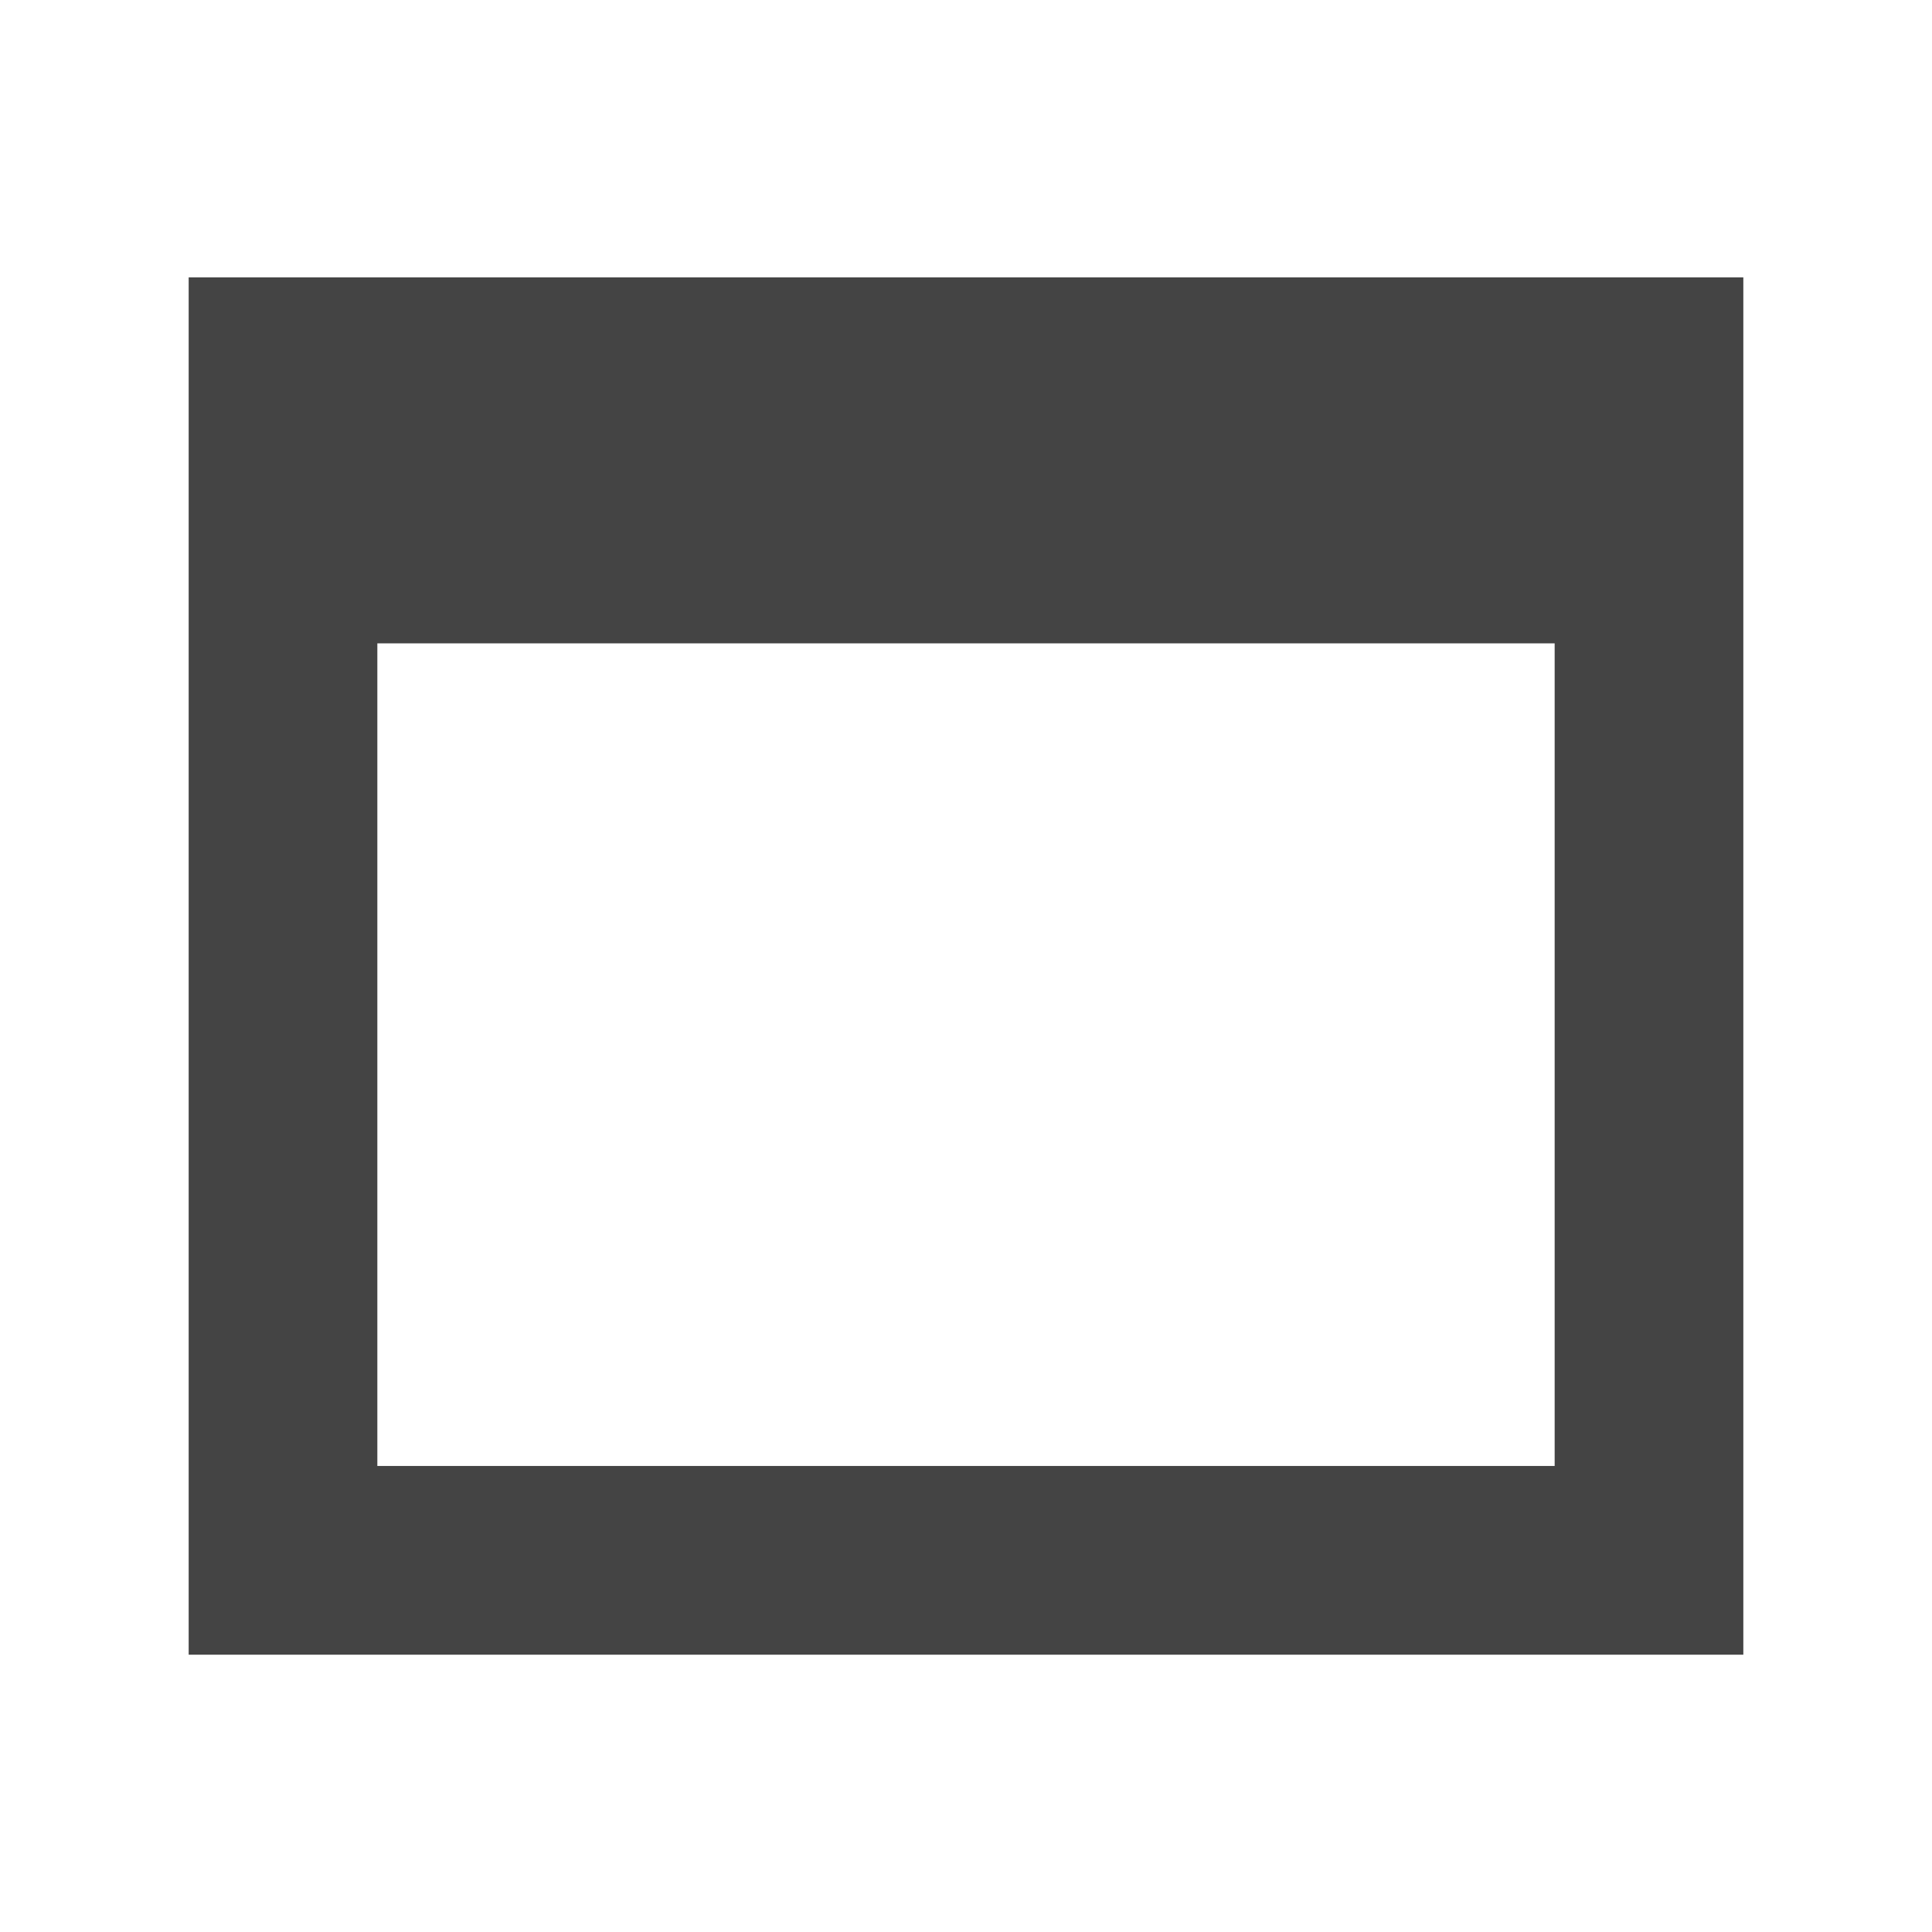
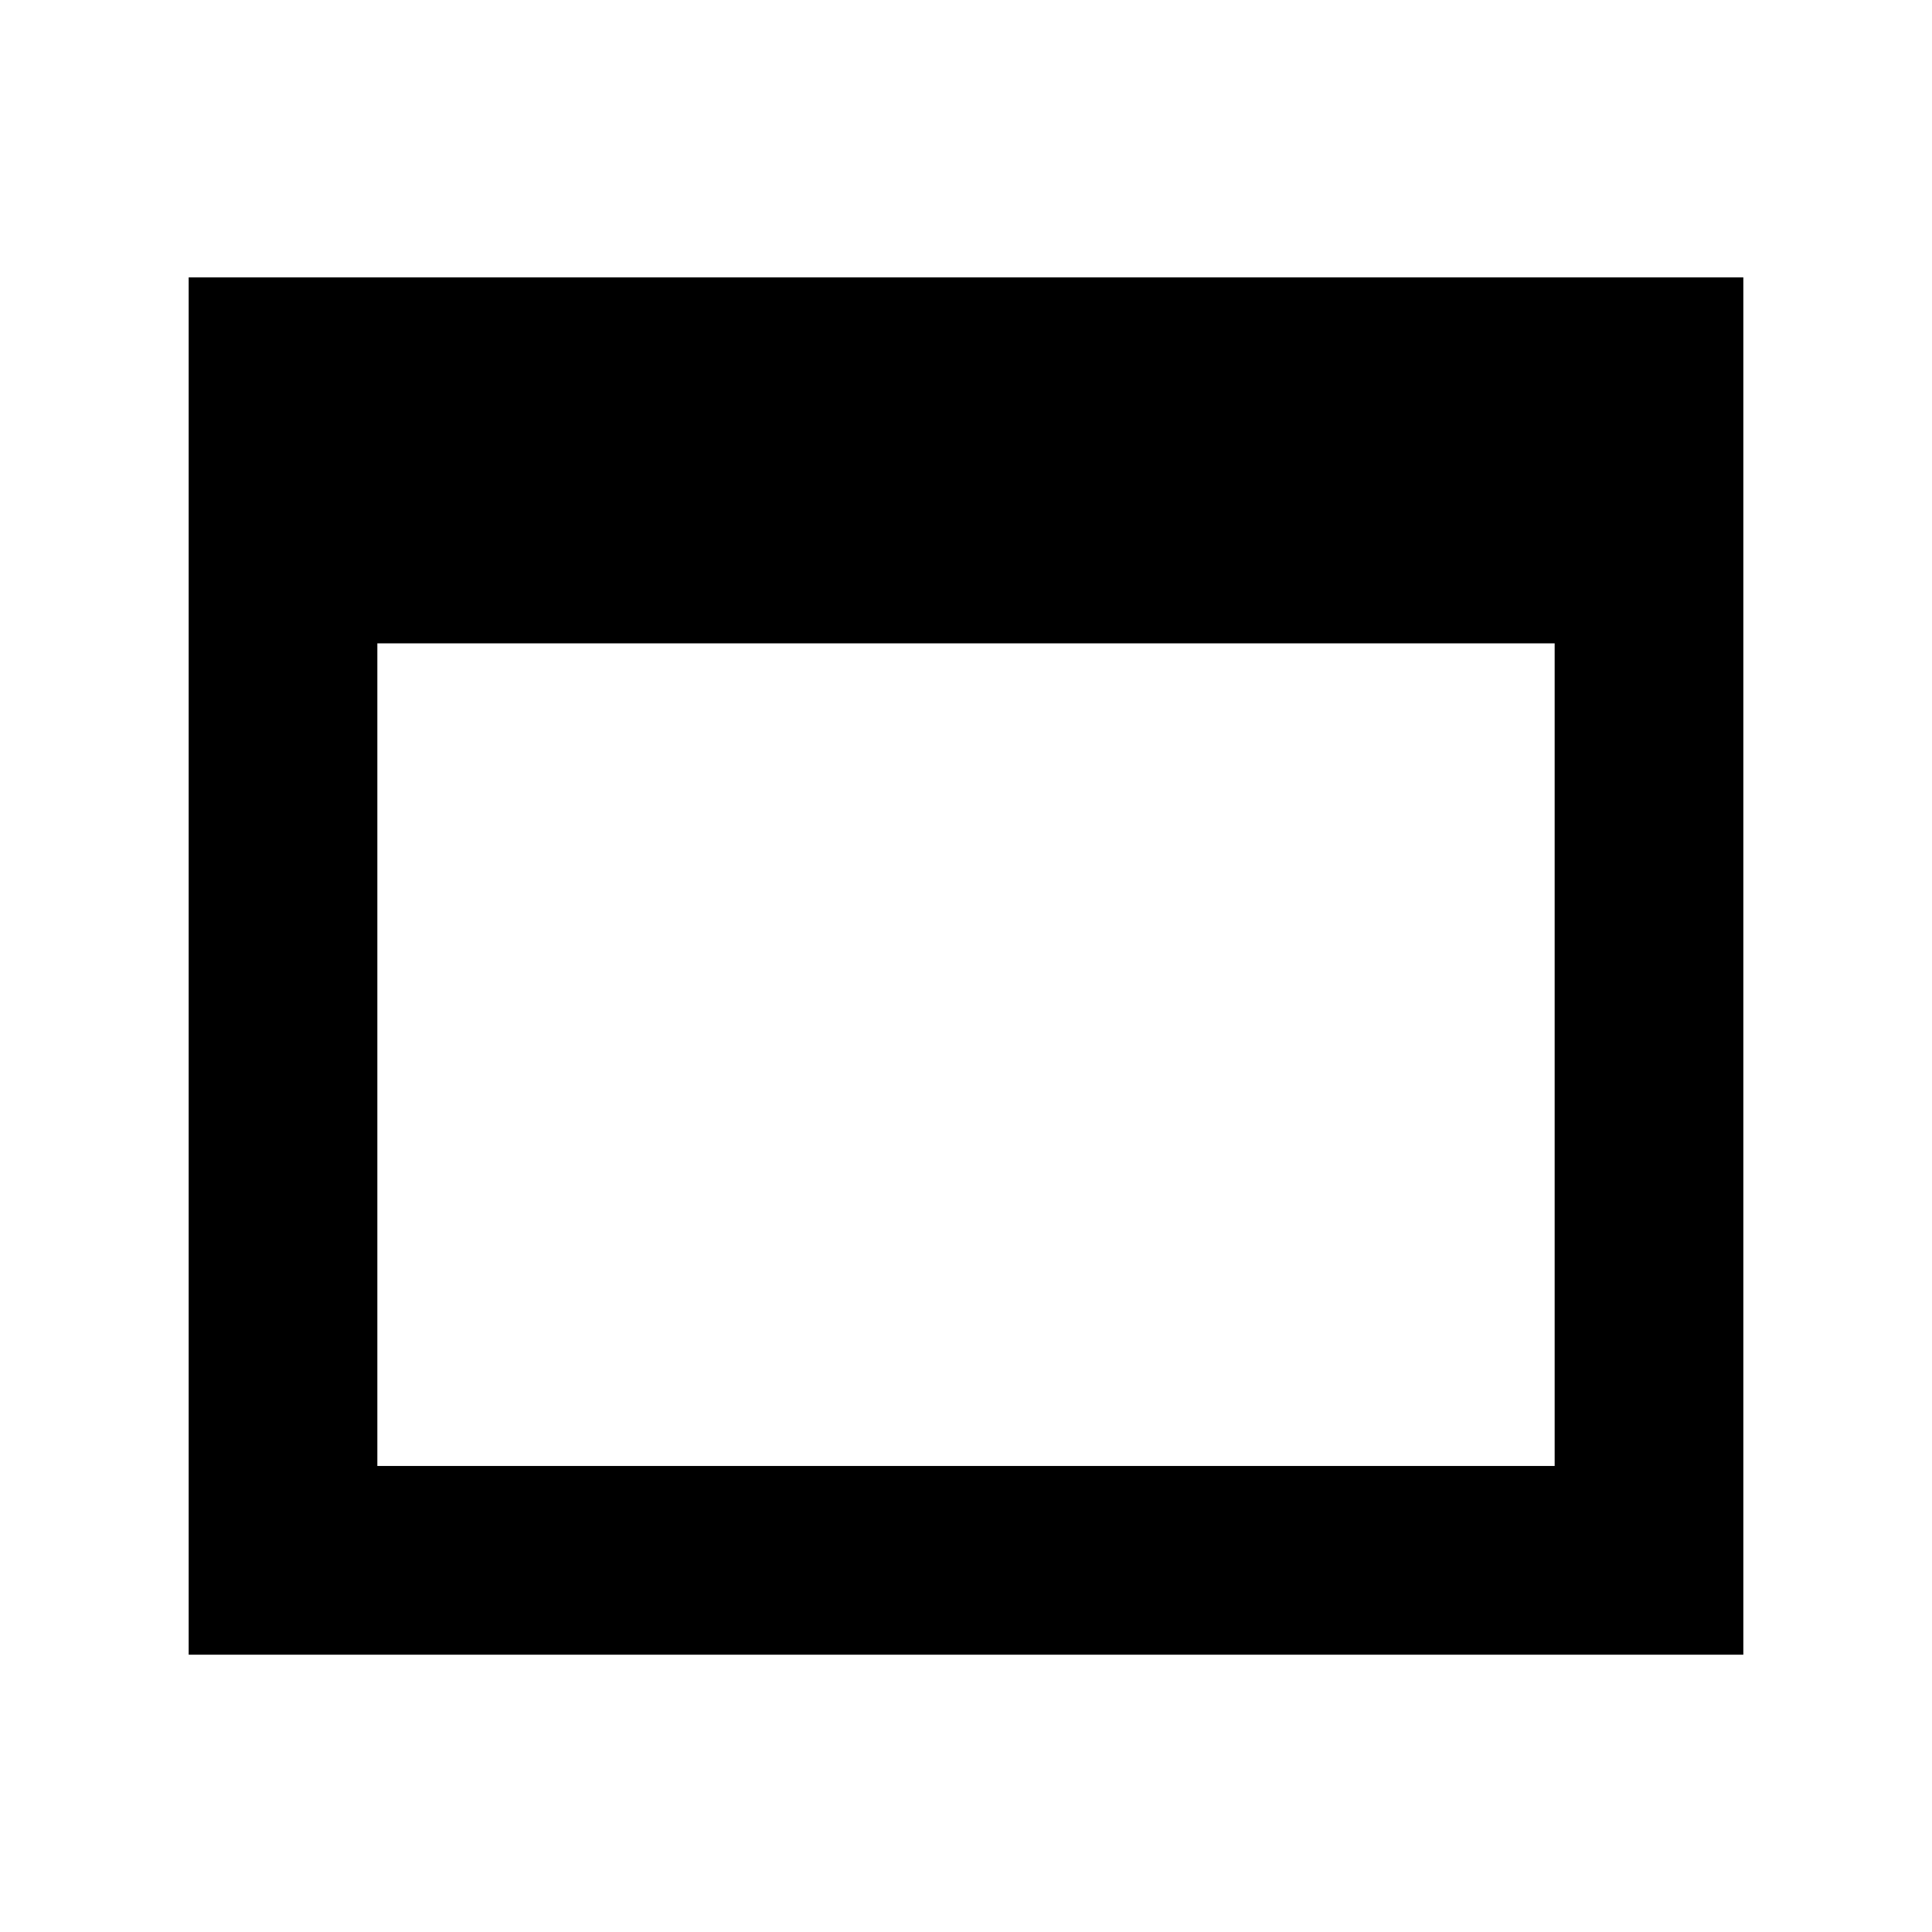
<svg xmlns="http://www.w3.org/2000/svg" version="1.1" width="32" height="32" viewBox="0 0 32 32">
-   <path fill="#444" d="M25.75 10.656v13.625h-19.5v-13.625h19.5zM28.875 4.594h-25.75v22.813h25.75v-22.813z" />
+   <path d="M25.75 10.656v13.625h-19.5v-13.625h19.5zM28.875 4.594h-25.75v22.813h25.75v-22.813z" />
</svg>
